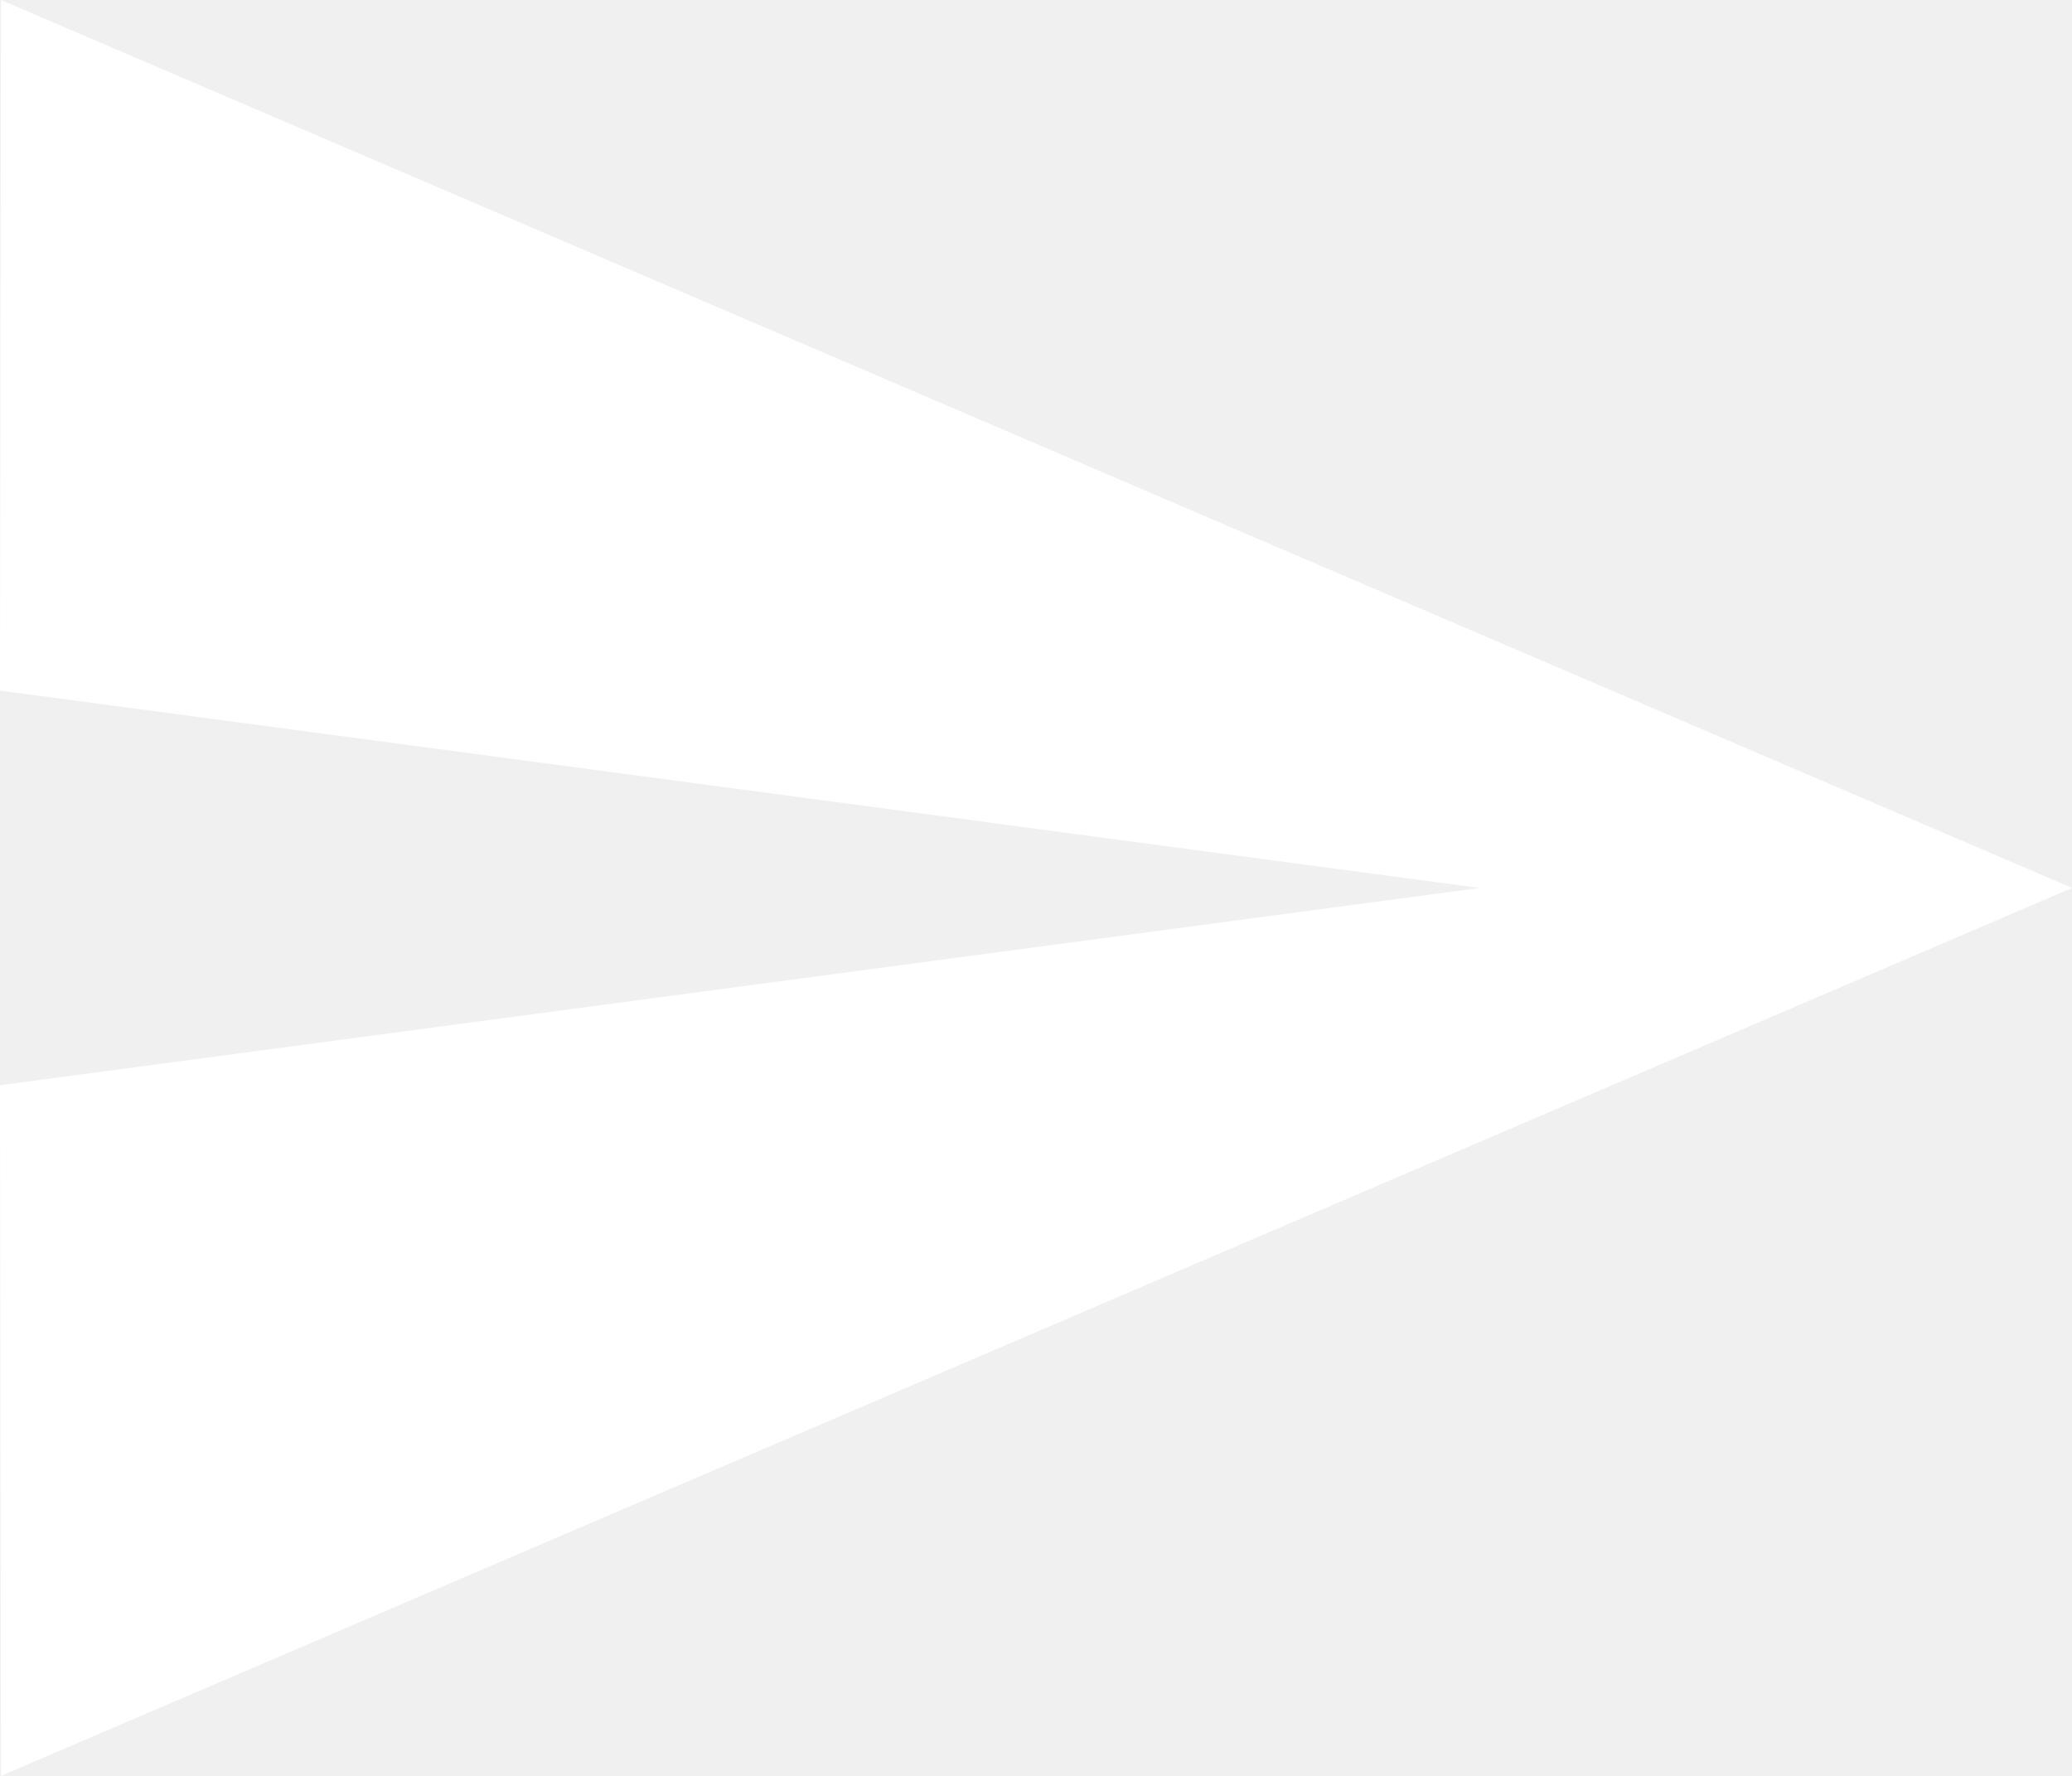
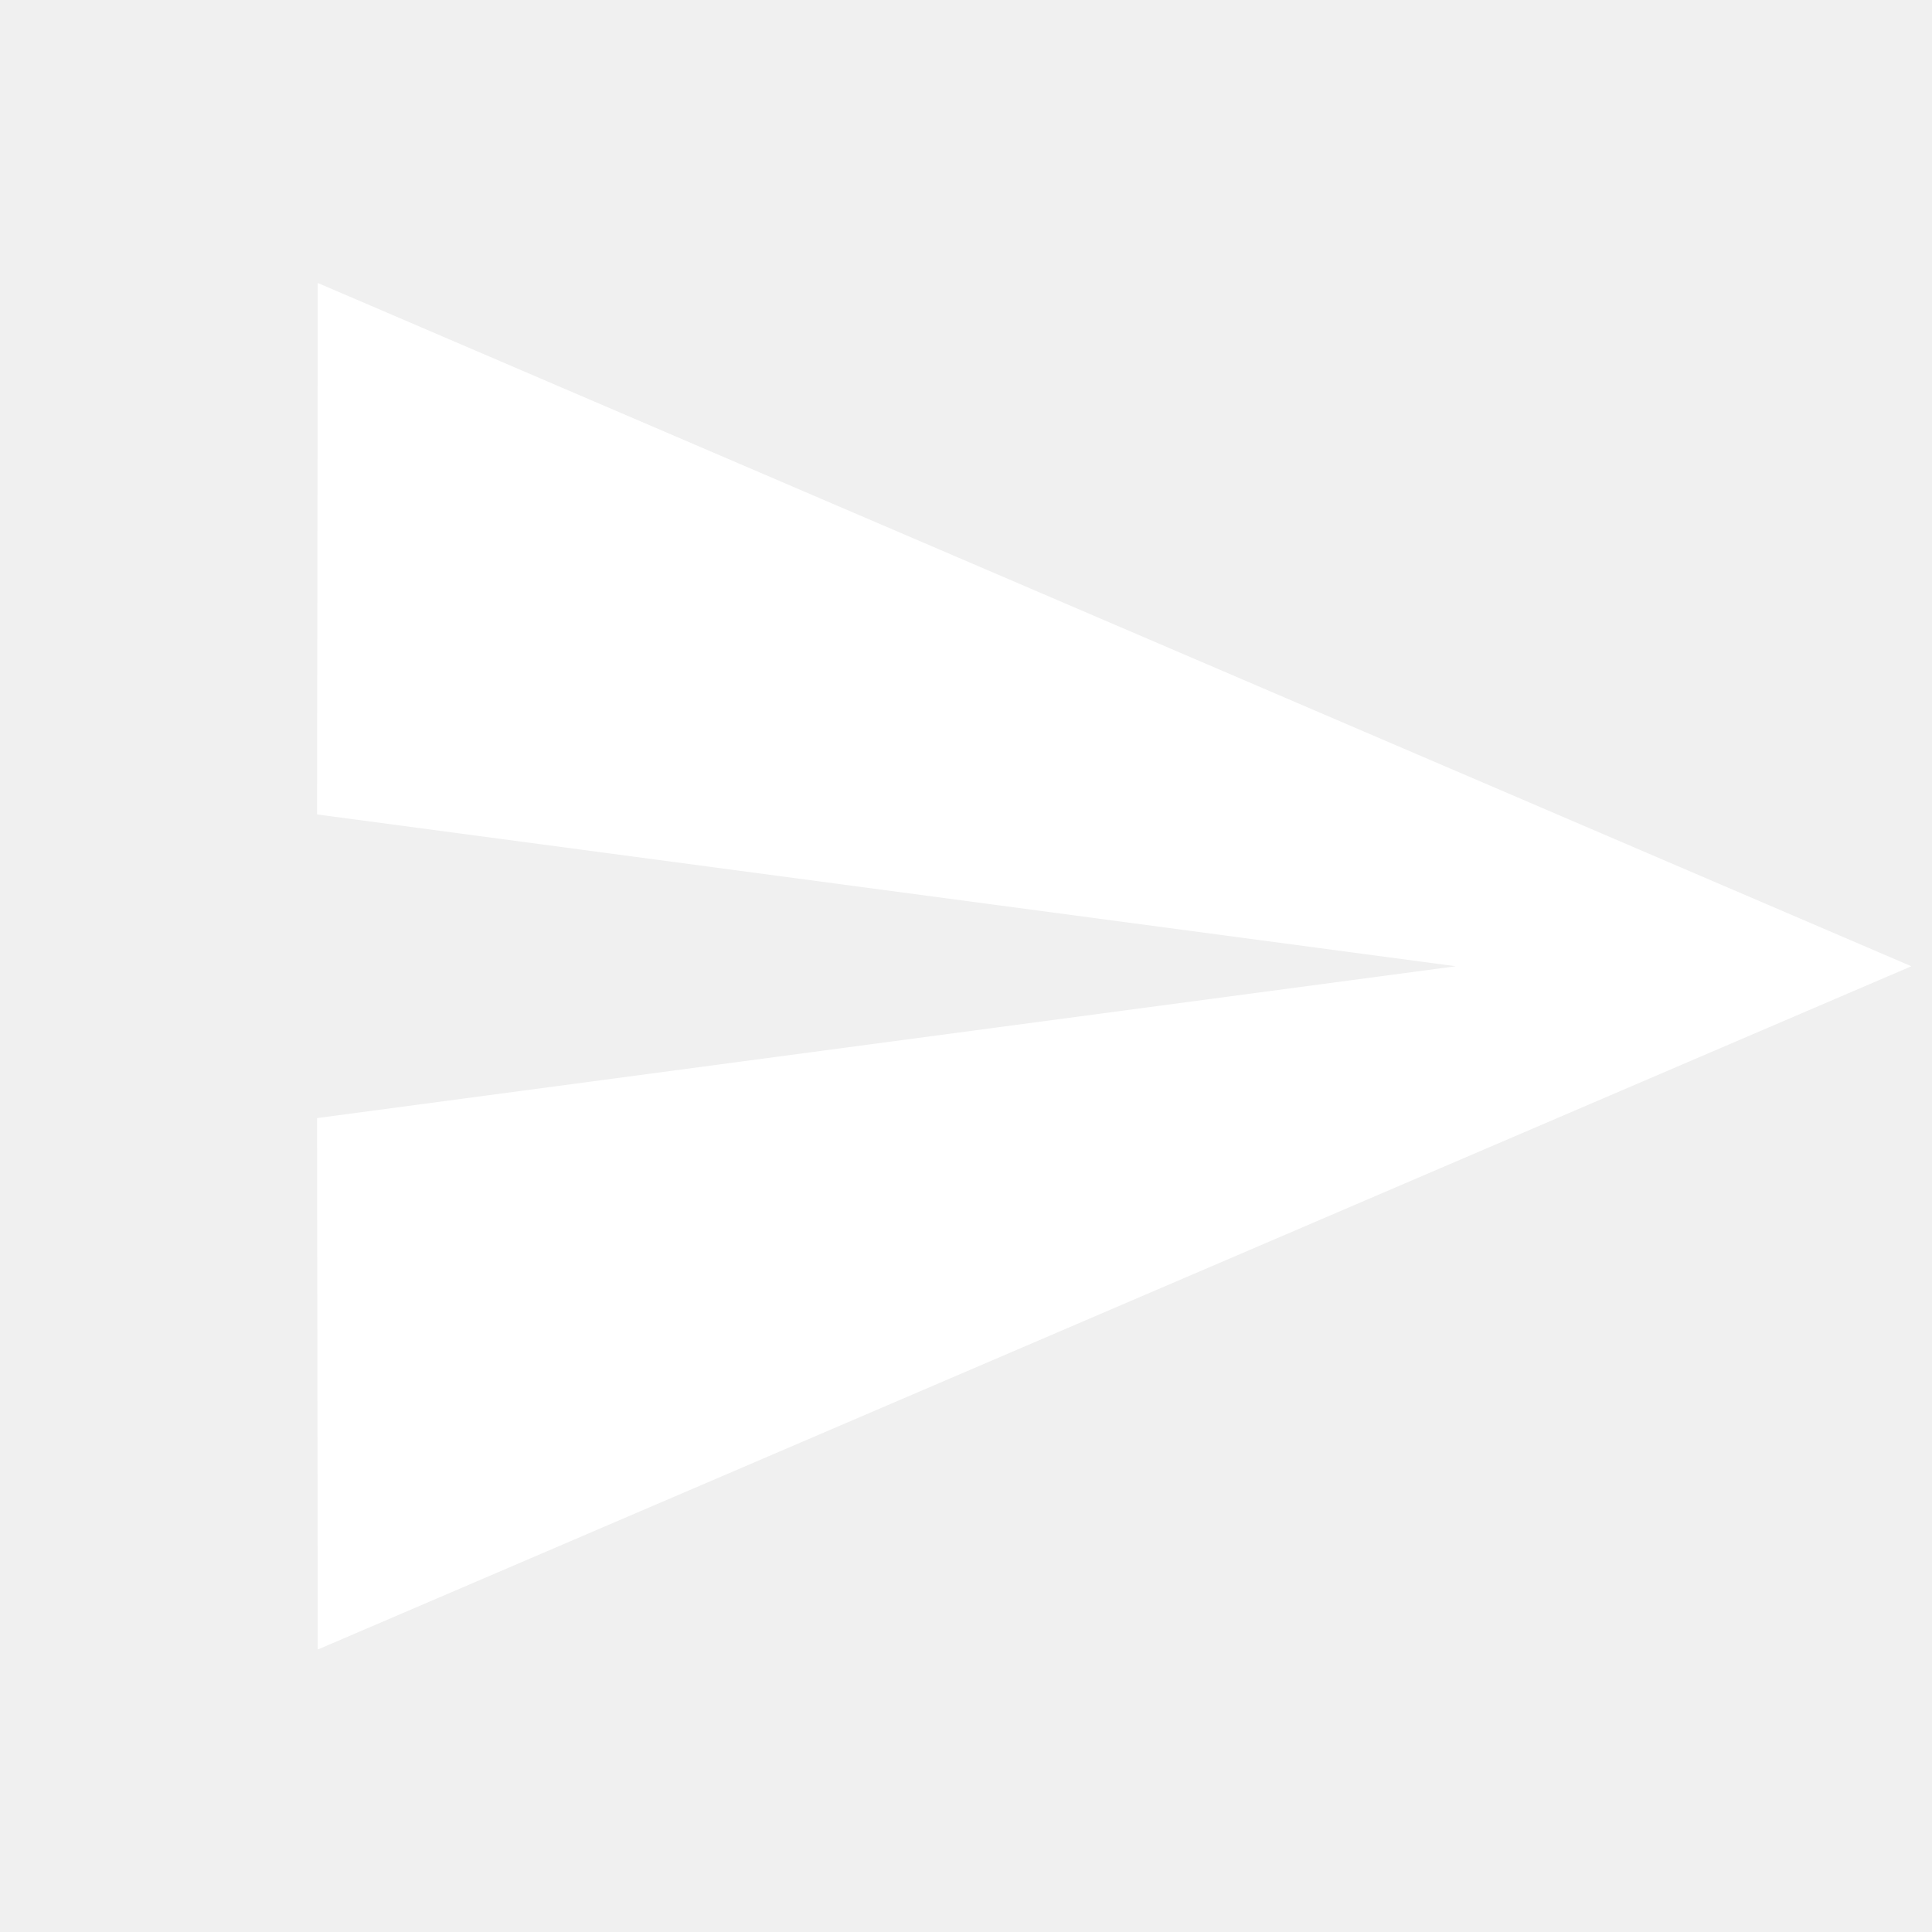
- <svg xmlns="http://www.w3.org/2000/svg" width="21px" height="18px" viewBox="0 0 21 18" version="1.1">
-   <g id="App" stroke="none" stroke-width="1" fill="none" fill-rule="evenodd">
-     <g id="2.1-Posts" transform="translate(-634, -253)" fill="#FFFFFF">
-       <g id="New-post" transform="translate(144, 202)">
-         <g id="Group" transform="translate(30, 30)">
-           <g id="Button" transform="translate(439, 0)">
-             <g id="icon-send" transform="translate(19, 18)">
+ <svg xmlns="http://www.w3.org/2000/svg" width="21" height="21" viewBox="0 0 21 21" version="1.1" id="svg11">
+   <defs id="defs15" />
+   <g id="App" stroke="none" stroke-width="1" fill="none" fill-rule="evenodd" transform="matrix(0.8252061,0,0,0.8252061,3.446064,3.075899)">
+     <g id="2.1-Posts" transform="translate(-634,-253)" fill="#ffffff">
+       <g id="New-post" transform="translate(144,202)">
+         <g id="g6" transform="translate(30,30)">
+           <g id="Button" transform="translate(439)">
+             <g id="icon-send" transform="translate(19,18)">
              <g id="Group">
-                 <polygon id="Shape" points="2.01 21 23 12 2.01 3 2 10 17 12 2 14" />
+                 <polygon id="Shape" points="2,10 17,12 2,14 2.01,21 23,12 2.01,3 " />
              </g>
            </g>
          </g>
        </g>
      </g>
    </g>
  </g>
</svg>
